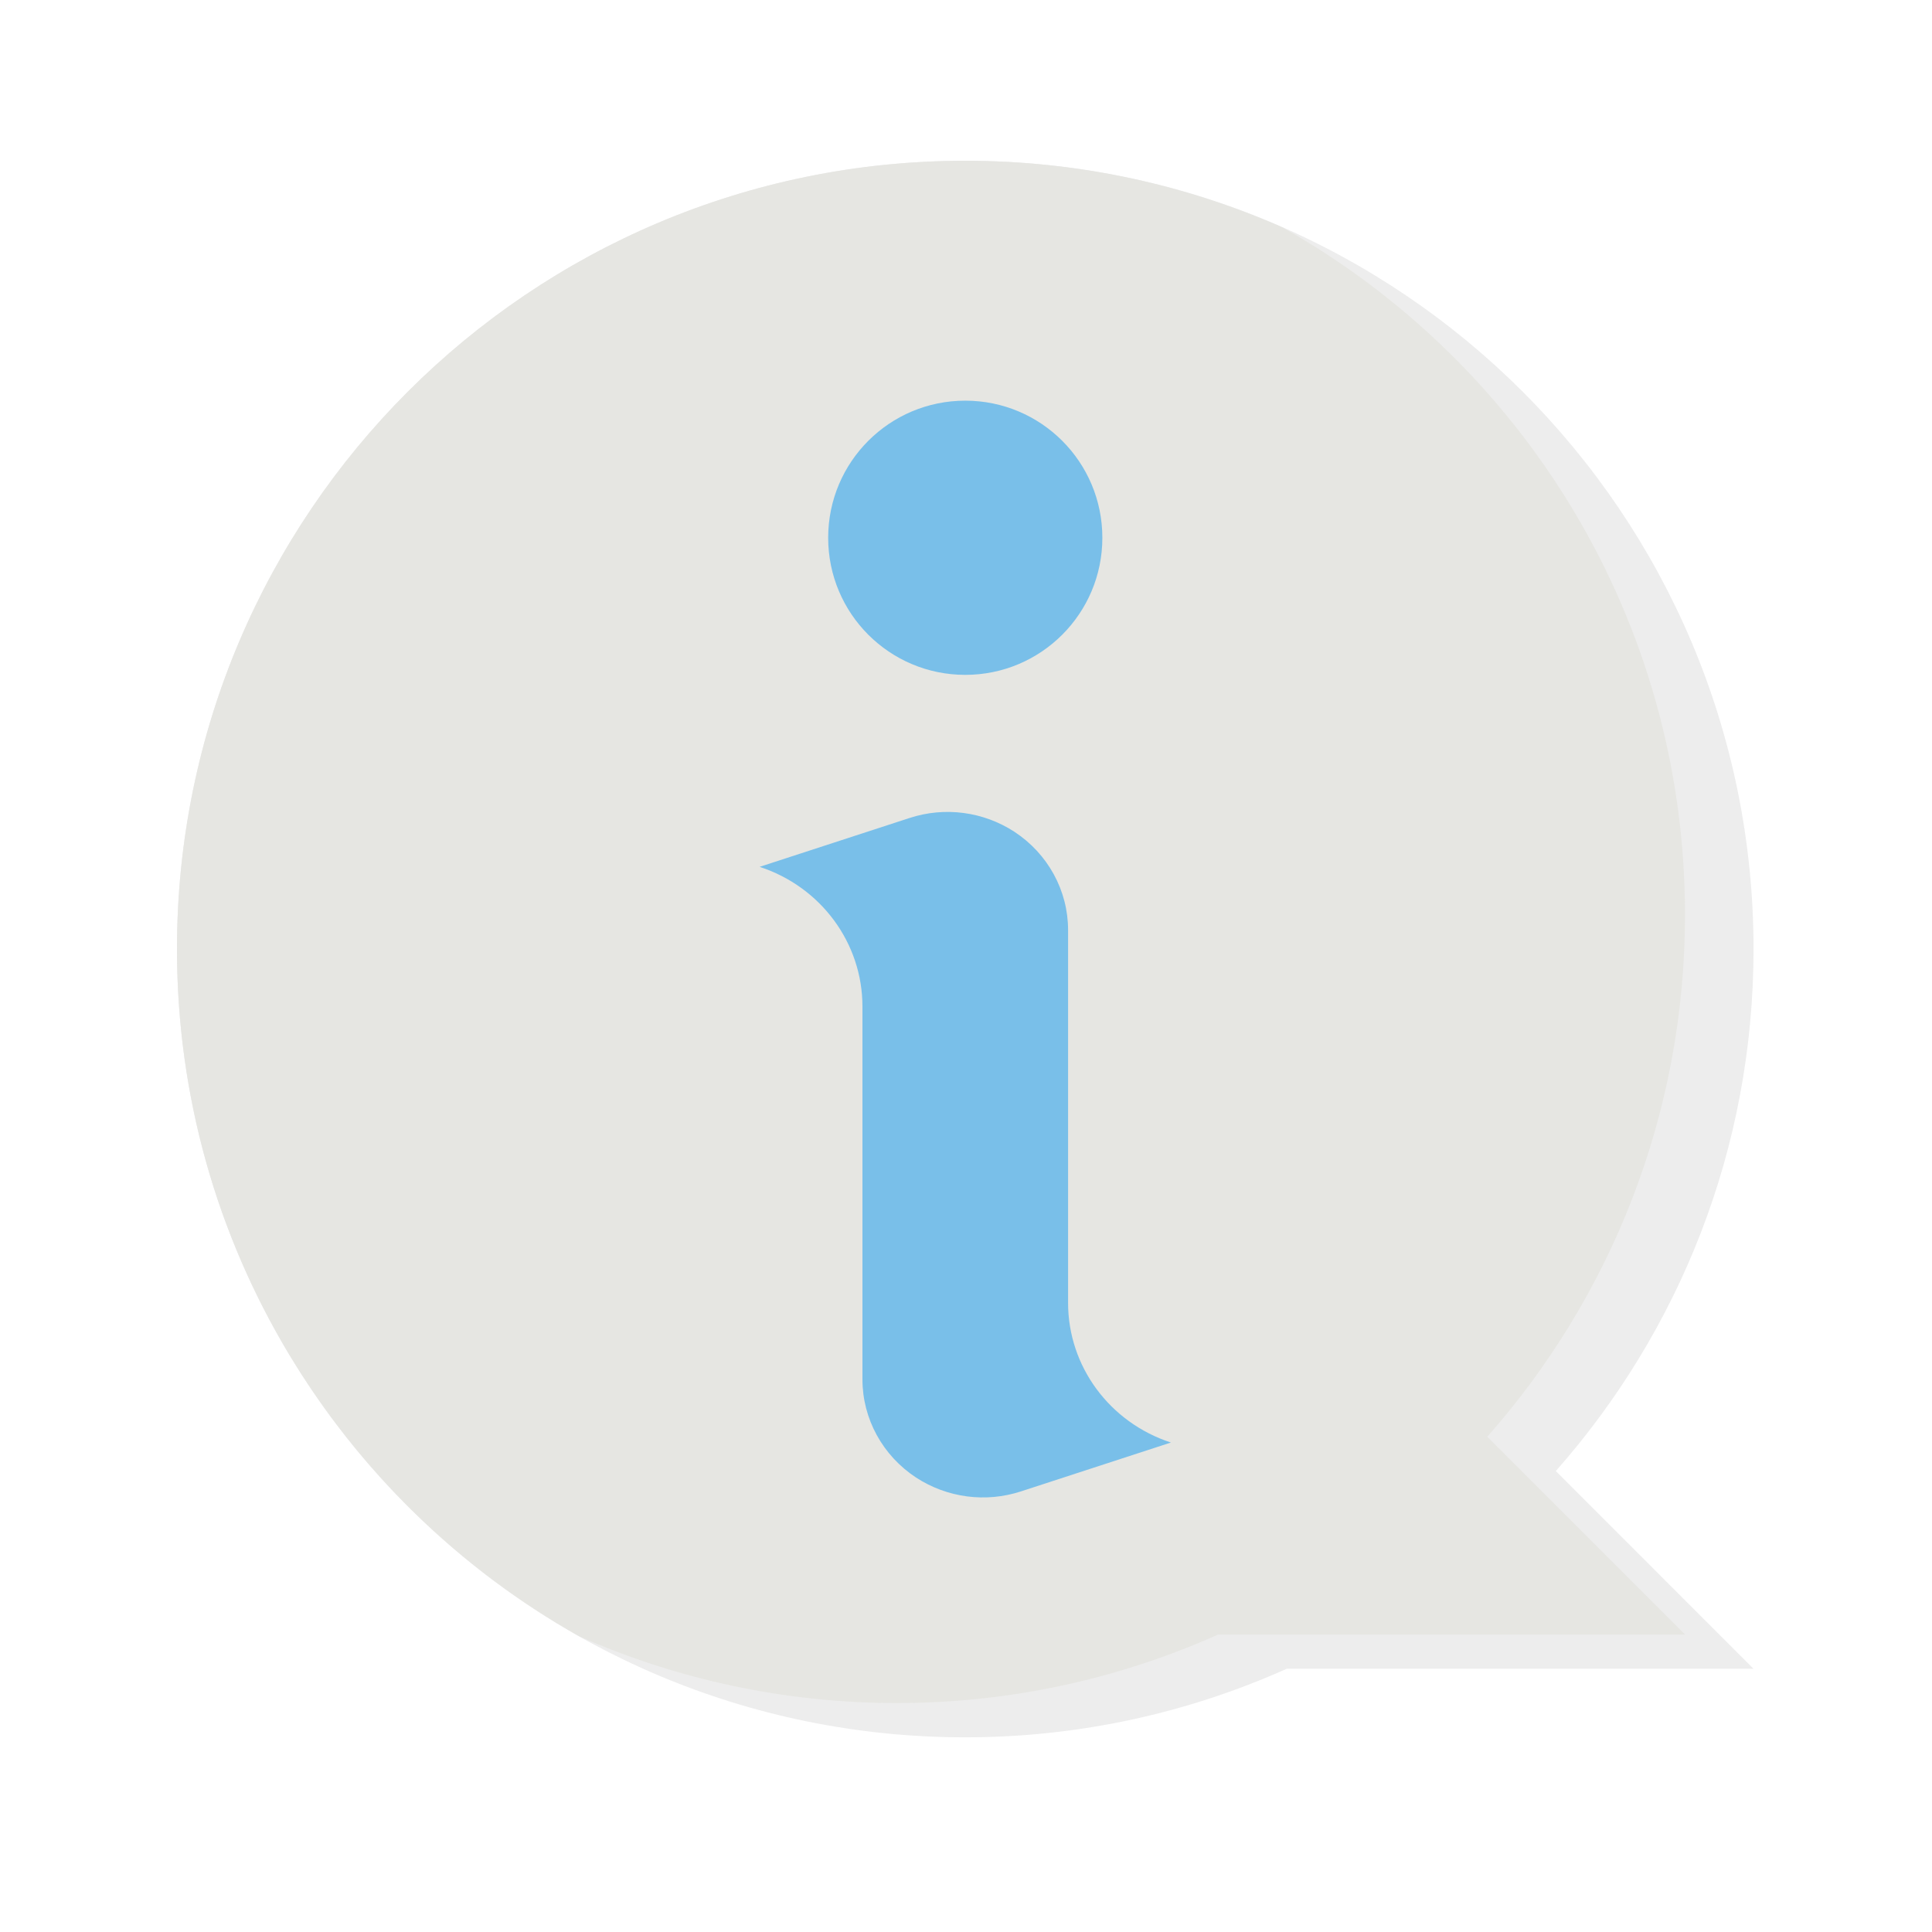
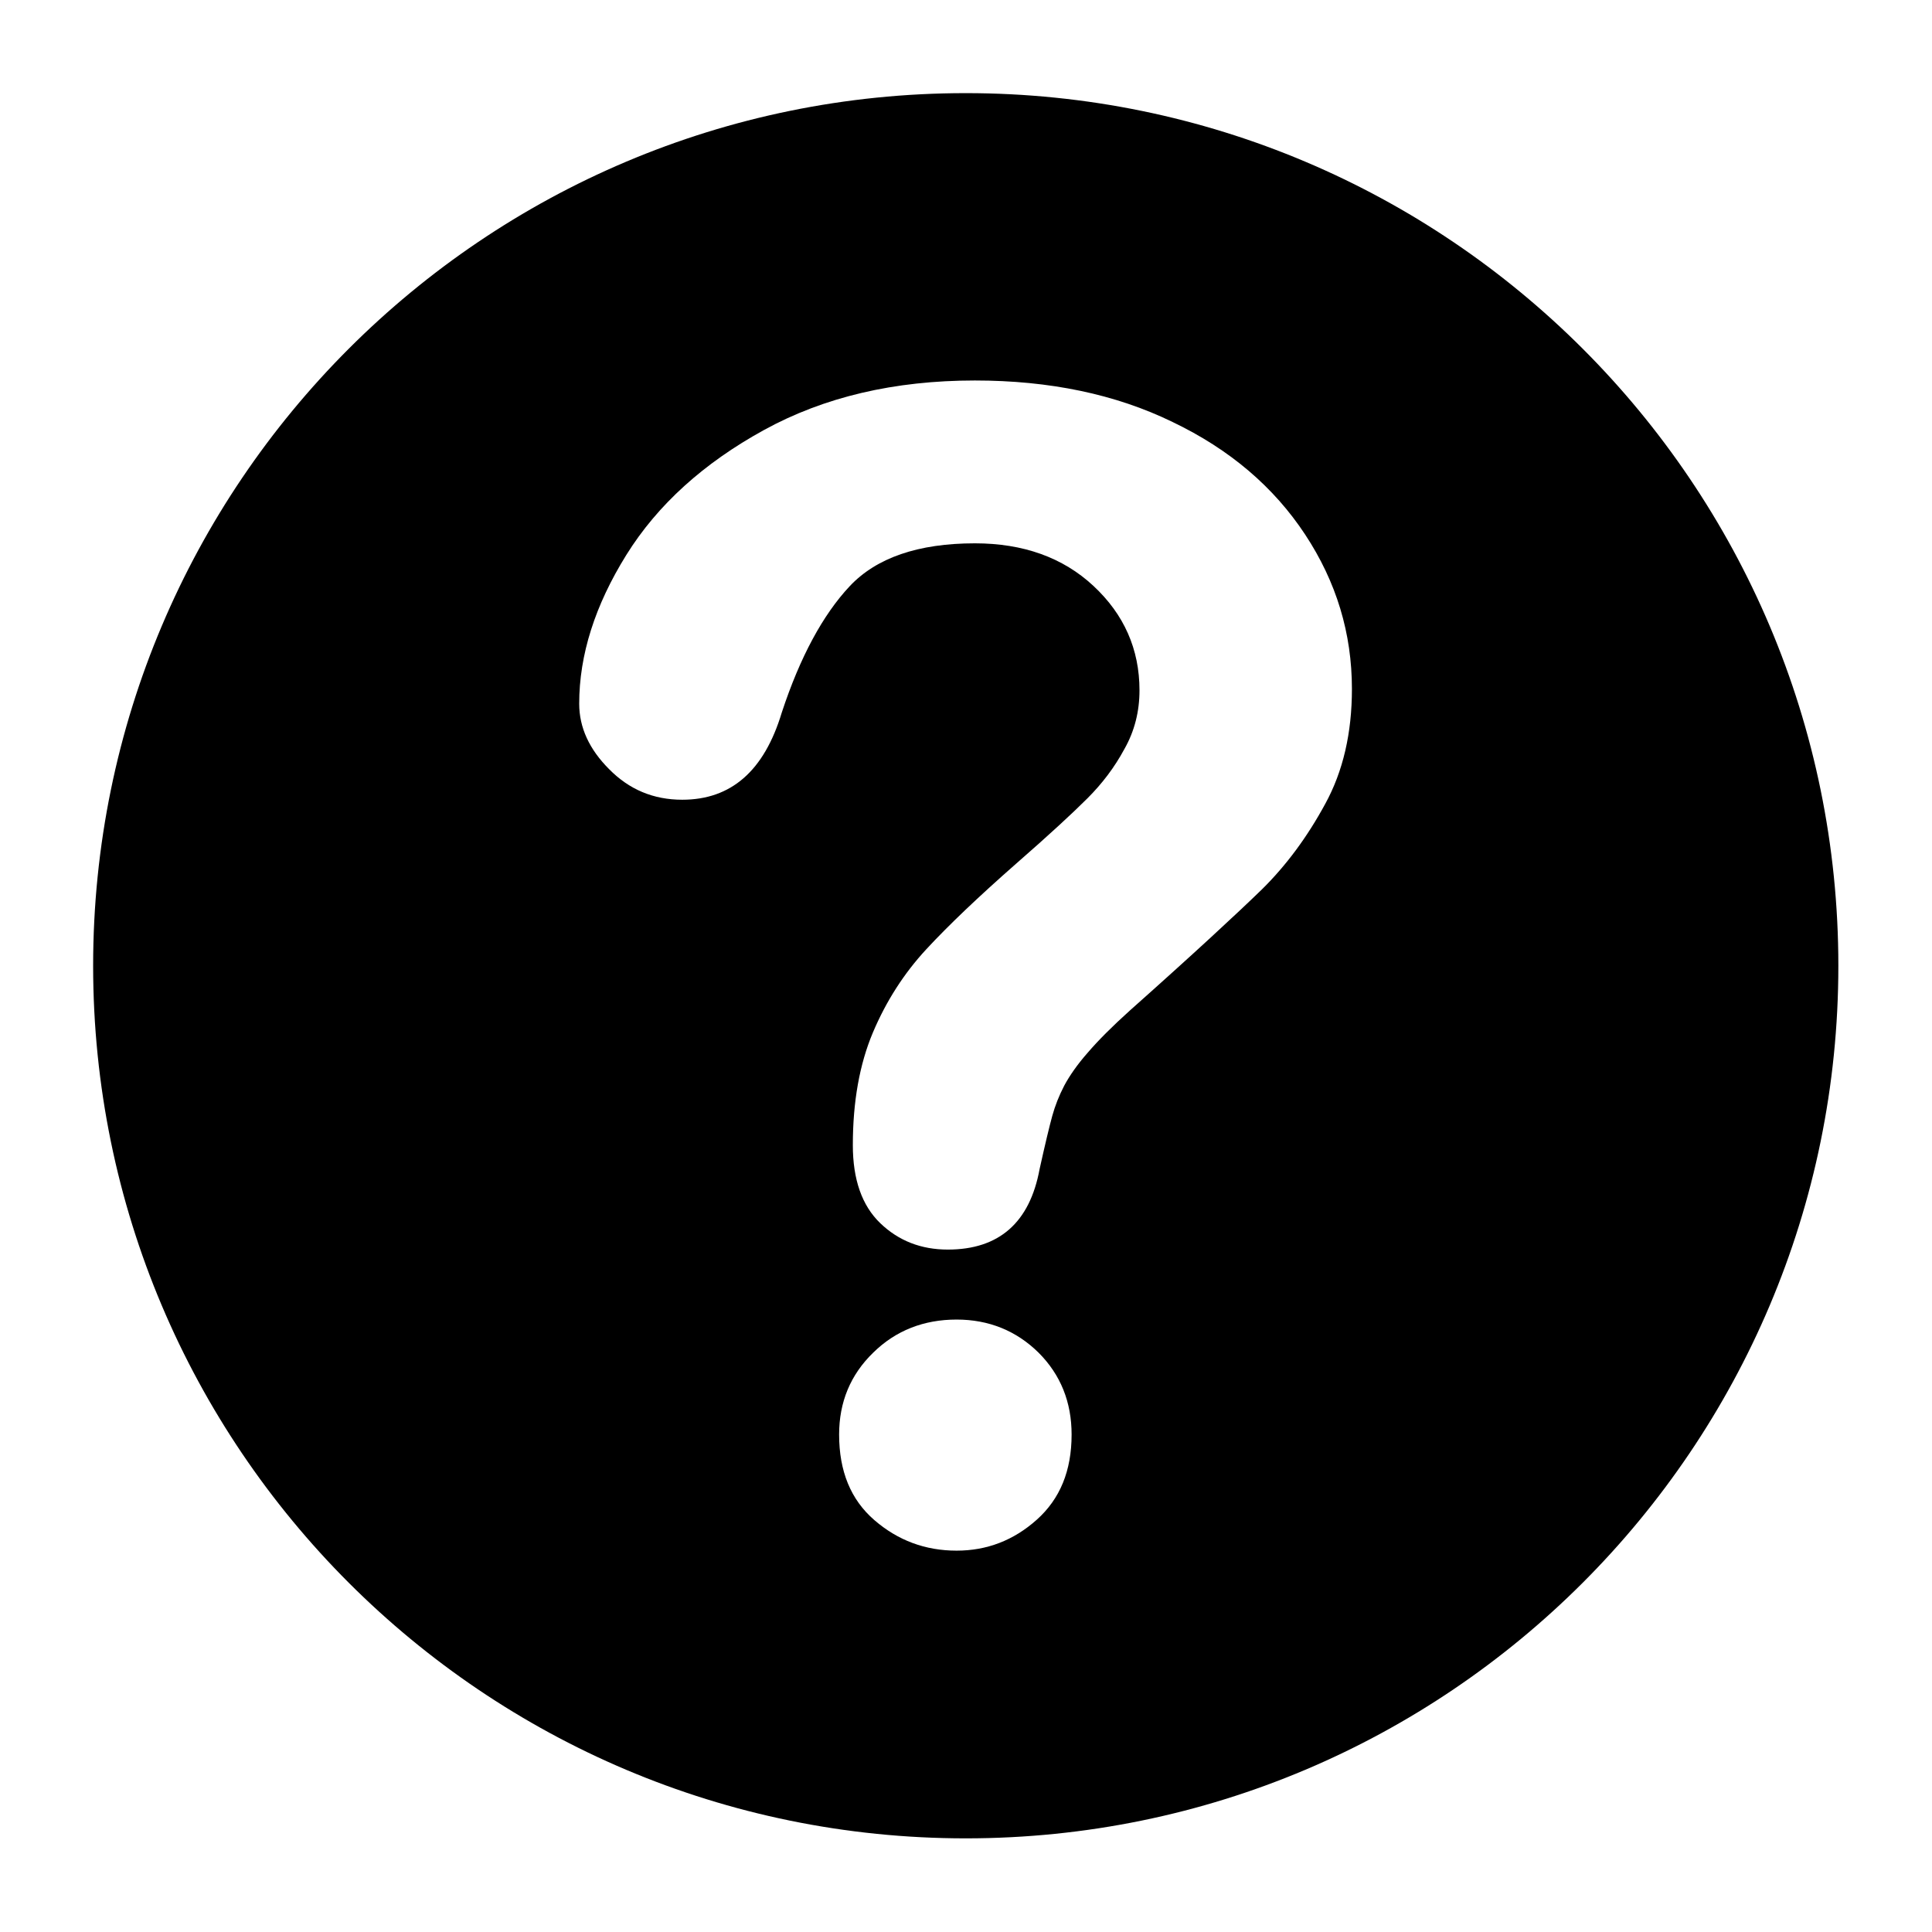
<svg xmlns="http://www.w3.org/2000/svg" width="768pt" height="768pt" viewBox="0 0 768 768" version="1.2">
  <defs>
    <clipPath id="clip1">
-       <path d="M 70.352 63.906 L 697.059 63.906 L 697.059 690.613 L 70.352 690.613 Z M 70.352 63.906 " />
-     </clipPath>
-     <clipPath id="clip2">
-       <path d="M 70.352 63.906 L 670 63.906 L 670 677 L 70.352 677 Z M 70.352 63.906 " />
+       <path d="M 37.023 37.023 L 730.773 37.023 L 730.773 730.773 L 37.023 730.773 Z M 37.023 37.023 " />
    </clipPath>
  </defs>
  <g id="surface1">
    <g clip-path="url(#clip1)" clip-rule="nonzero">
-       <path style=" stroke:none;fill-rule:nonzero;fill:rgb(92.94%,92.94%,92.94%);fill-opacity:1;" d="M 618.457 584.762 C 667.312 529.465 697.059 456.875 697.059 377.262 C 697.059 204.191 556.773 63.906 383.707 63.906 C 210.637 63.906 70.352 204.191 70.352 377.262 C 70.352 550.328 210.637 690.613 383.707 690.613 C 429.262 690.613 472.477 680.82 511.484 663.367 L 697.059 663.367 L 618.457 584.762 " />
+       <path style=" stroke:none;fill-rule:nonzero;fill:rgb(0%,0%,0%);fill-opacity:1;" d="M 730.773 383.898 C 730.773 192.352 575.441 37.023 383.898 37.023 C 192.352 37.023 37.023 192.352 37.023 383.898 C 37.023 575.441 192.352 730.773 383.898 730.773 C 575.441 730.773 730.773 575.441 730.773 383.898 Z M 730.773 383.898 " />
    </g>
-     <g clip-path="url(#clip2)" clip-rule="nonzero">
-       <path style=" stroke:none;fill-rule:nonzero;fill:rgb(90.199%,90.199%,88.629%);fill-opacity:1;" d="M 669.812 649.742 L 591.207 571.137 C 640.062 515.844 669.812 443.25 669.812 363.637 C 669.812 246.34 605.312 144.109 509.836 90.41 C 471.254 73.434 428.57 63.906 383.707 63.906 C 210.637 63.906 70.352 204.191 70.352 377.262 C 70.352 494.555 134.855 596.789 230.328 650.488 C 268.914 667.465 311.594 676.988 356.457 676.988 C 402.016 676.988 445.227 667.199 484.238 649.742 L 669.812 649.742 " />
-     </g>
-     <path style=" stroke:none;fill-rule:nonzero;fill:rgb(47.449%,74.899%,91.37%);fill-opacity:1;" d="M 465.453 573.426 L 405.848 592.852 C 391.848 597.426 376.523 595.406 364.176 587.367 C 350.871 578.641 342.836 564.004 342.836 548.305 L 342.836 400.09 C 342.836 374.918 326.391 352.566 301.961 344.582 L 361.566 325.16 C 375.562 320.582 390.891 322.605 403.238 330.641 C 416.543 339.367 424.578 354.004 424.578 369.703 L 424.578 517.918 C 424.578 543.09 441.023 565.441 465.453 573.426 " />
-     <path style=" stroke:none;fill-rule:nonzero;fill:rgb(47.449%,74.899%,91.37%);fill-opacity:1;" d="M 329.211 213.77 C 329.211 183.648 353.586 159.273 383.707 159.273 C 413.828 159.273 438.203 183.648 438.203 213.77 C 438.203 243.895 413.828 268.27 383.707 268.27 C 353.586 268.27 329.211 243.895 329.211 213.77 " />
+     <path style=" stroke:none;fill-rule:nonzero;fill:rgb(100%,100%,100%);fill-opacity:1;" d="M 230.242 279.738 C 230.242 260.301 236.535 240.59 248.977 220.594 C 261.422 200.602 279.738 184.105 303.645 170.961 C 327.551 157.82 355.516 151.25 387.531 151.25 C 417.172 151.25 443.457 156.703 466.105 167.746 C 488.895 178.652 506.371 193.613 518.816 212.488 C 531.258 231.359 537.41 251.773 537.41 273.863 C 537.41 291.34 533.914 306.582 526.785 319.582 C 519.656 332.727 511.266 344.051 501.617 353.559 C 491.832 363.066 474.496 379.145 449.188 401.652 C 442.199 407.945 436.605 413.535 432.41 418.43 C 428.219 423.184 425.141 427.656 423.043 431.574 C 420.945 435.629 419.41 439.543 418.289 443.598 C 417.172 447.652 415.496 454.641 413.258 464.707 C 409.344 485.961 397.18 496.727 376.766 496.727 C 366.141 496.727 357.191 493.23 349.922 486.238 C 342.652 479.25 339.016 468.902 339.016 455.199 C 339.016 438.004 341.672 423.043 346.984 410.461 C 352.301 397.879 359.43 386.832 368.238 377.324 C 377.047 367.816 388.93 356.492 403.891 343.352 C 417.031 331.887 426.398 323.219 432.273 317.348 C 438.145 311.473 443.039 305.043 446.953 297.773 C 451.008 290.641 452.965 282.812 452.965 274.422 C 452.965 258.066 446.812 244.223 434.648 232.898 C 422.484 221.574 406.688 215.98 387.531 215.98 C 365.023 215.98 348.383 221.715 337.758 233.039 C 327.133 244.363 318.043 261.141 310.773 283.23 C 303.785 306.441 290.641 317.906 271.207 317.906 C 259.742 317.906 250.098 313.852 242.125 305.742 C 234.297 297.91 230.242 289.242 230.242 279.734 M 380.262 616.406 C 367.816 616.406 356.914 612.352 347.547 604.242 C 338.18 596.133 333.562 584.809 333.562 570.266 C 333.562 557.402 338.039 546.5 347.125 537.691 C 356.074 528.883 367.258 524.547 380.262 524.547 C 393.125 524.547 404.031 529.023 412.836 537.691 C 421.645 546.5 425.98 557.402 425.98 570.266 C 425.98 584.668 421.367 595.852 412.141 604.102 C 402.91 612.352 392.285 616.406 380.262 616.406 " />
  </g>
</svg>
